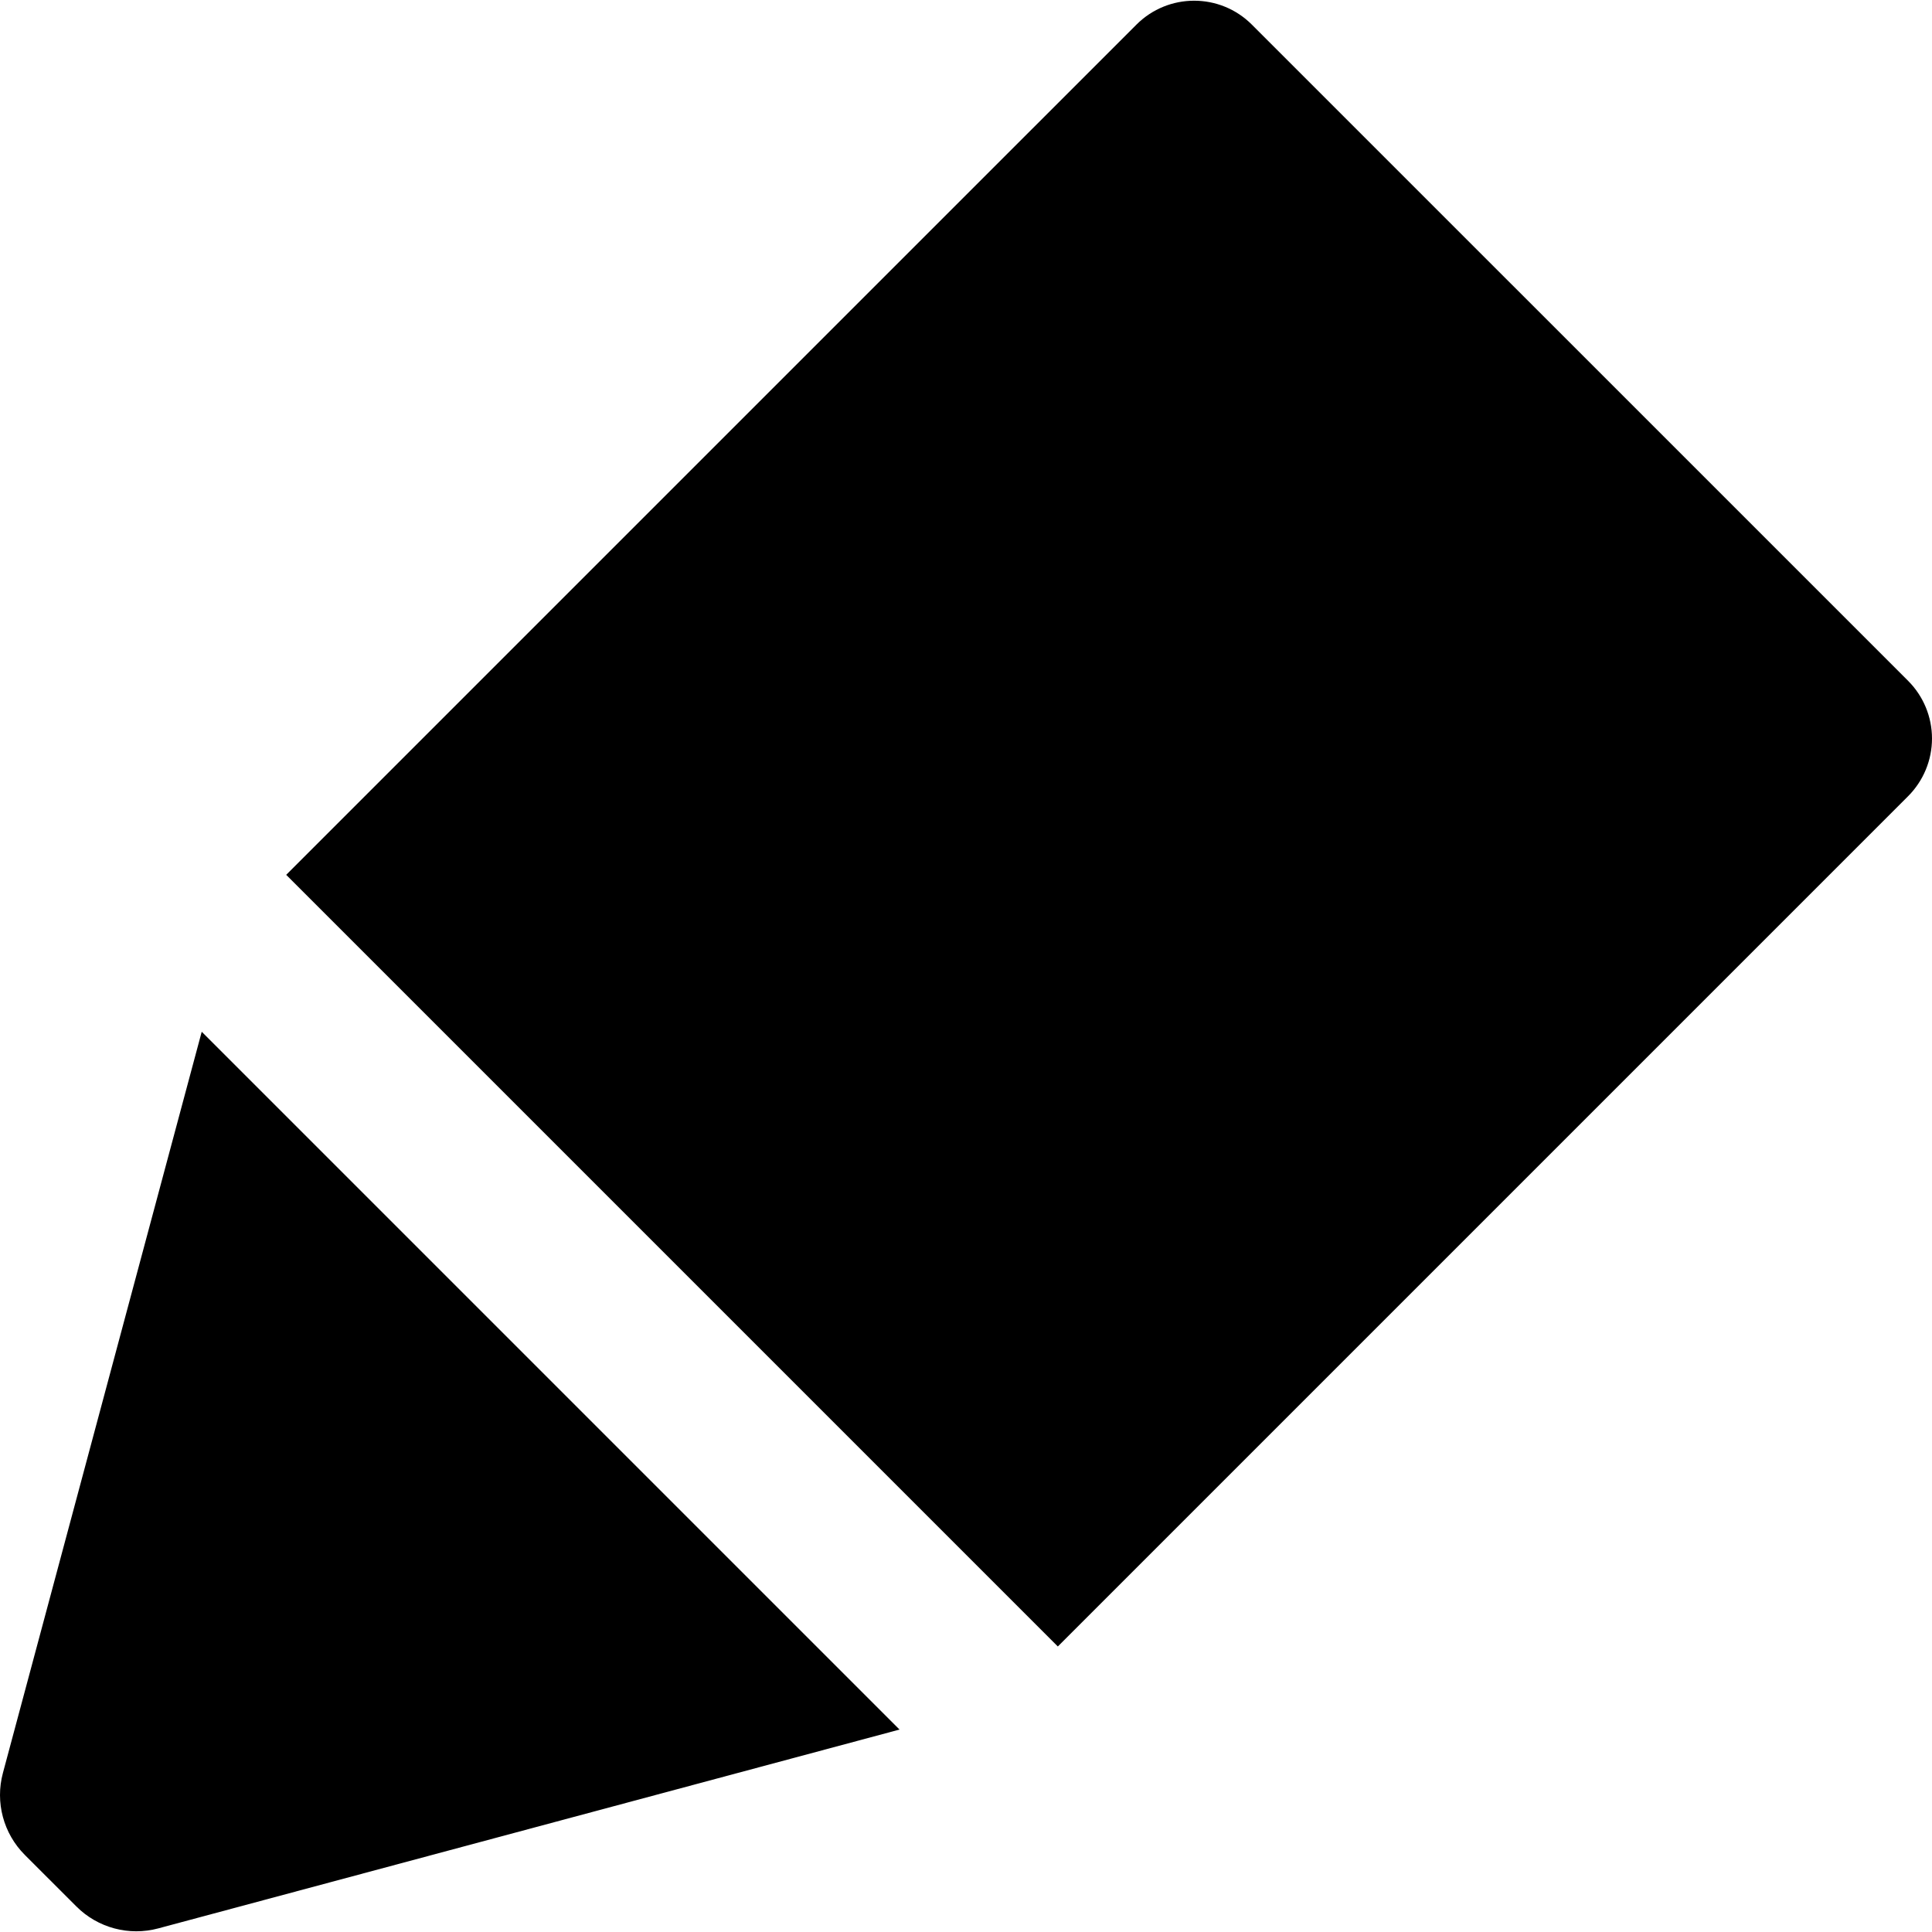
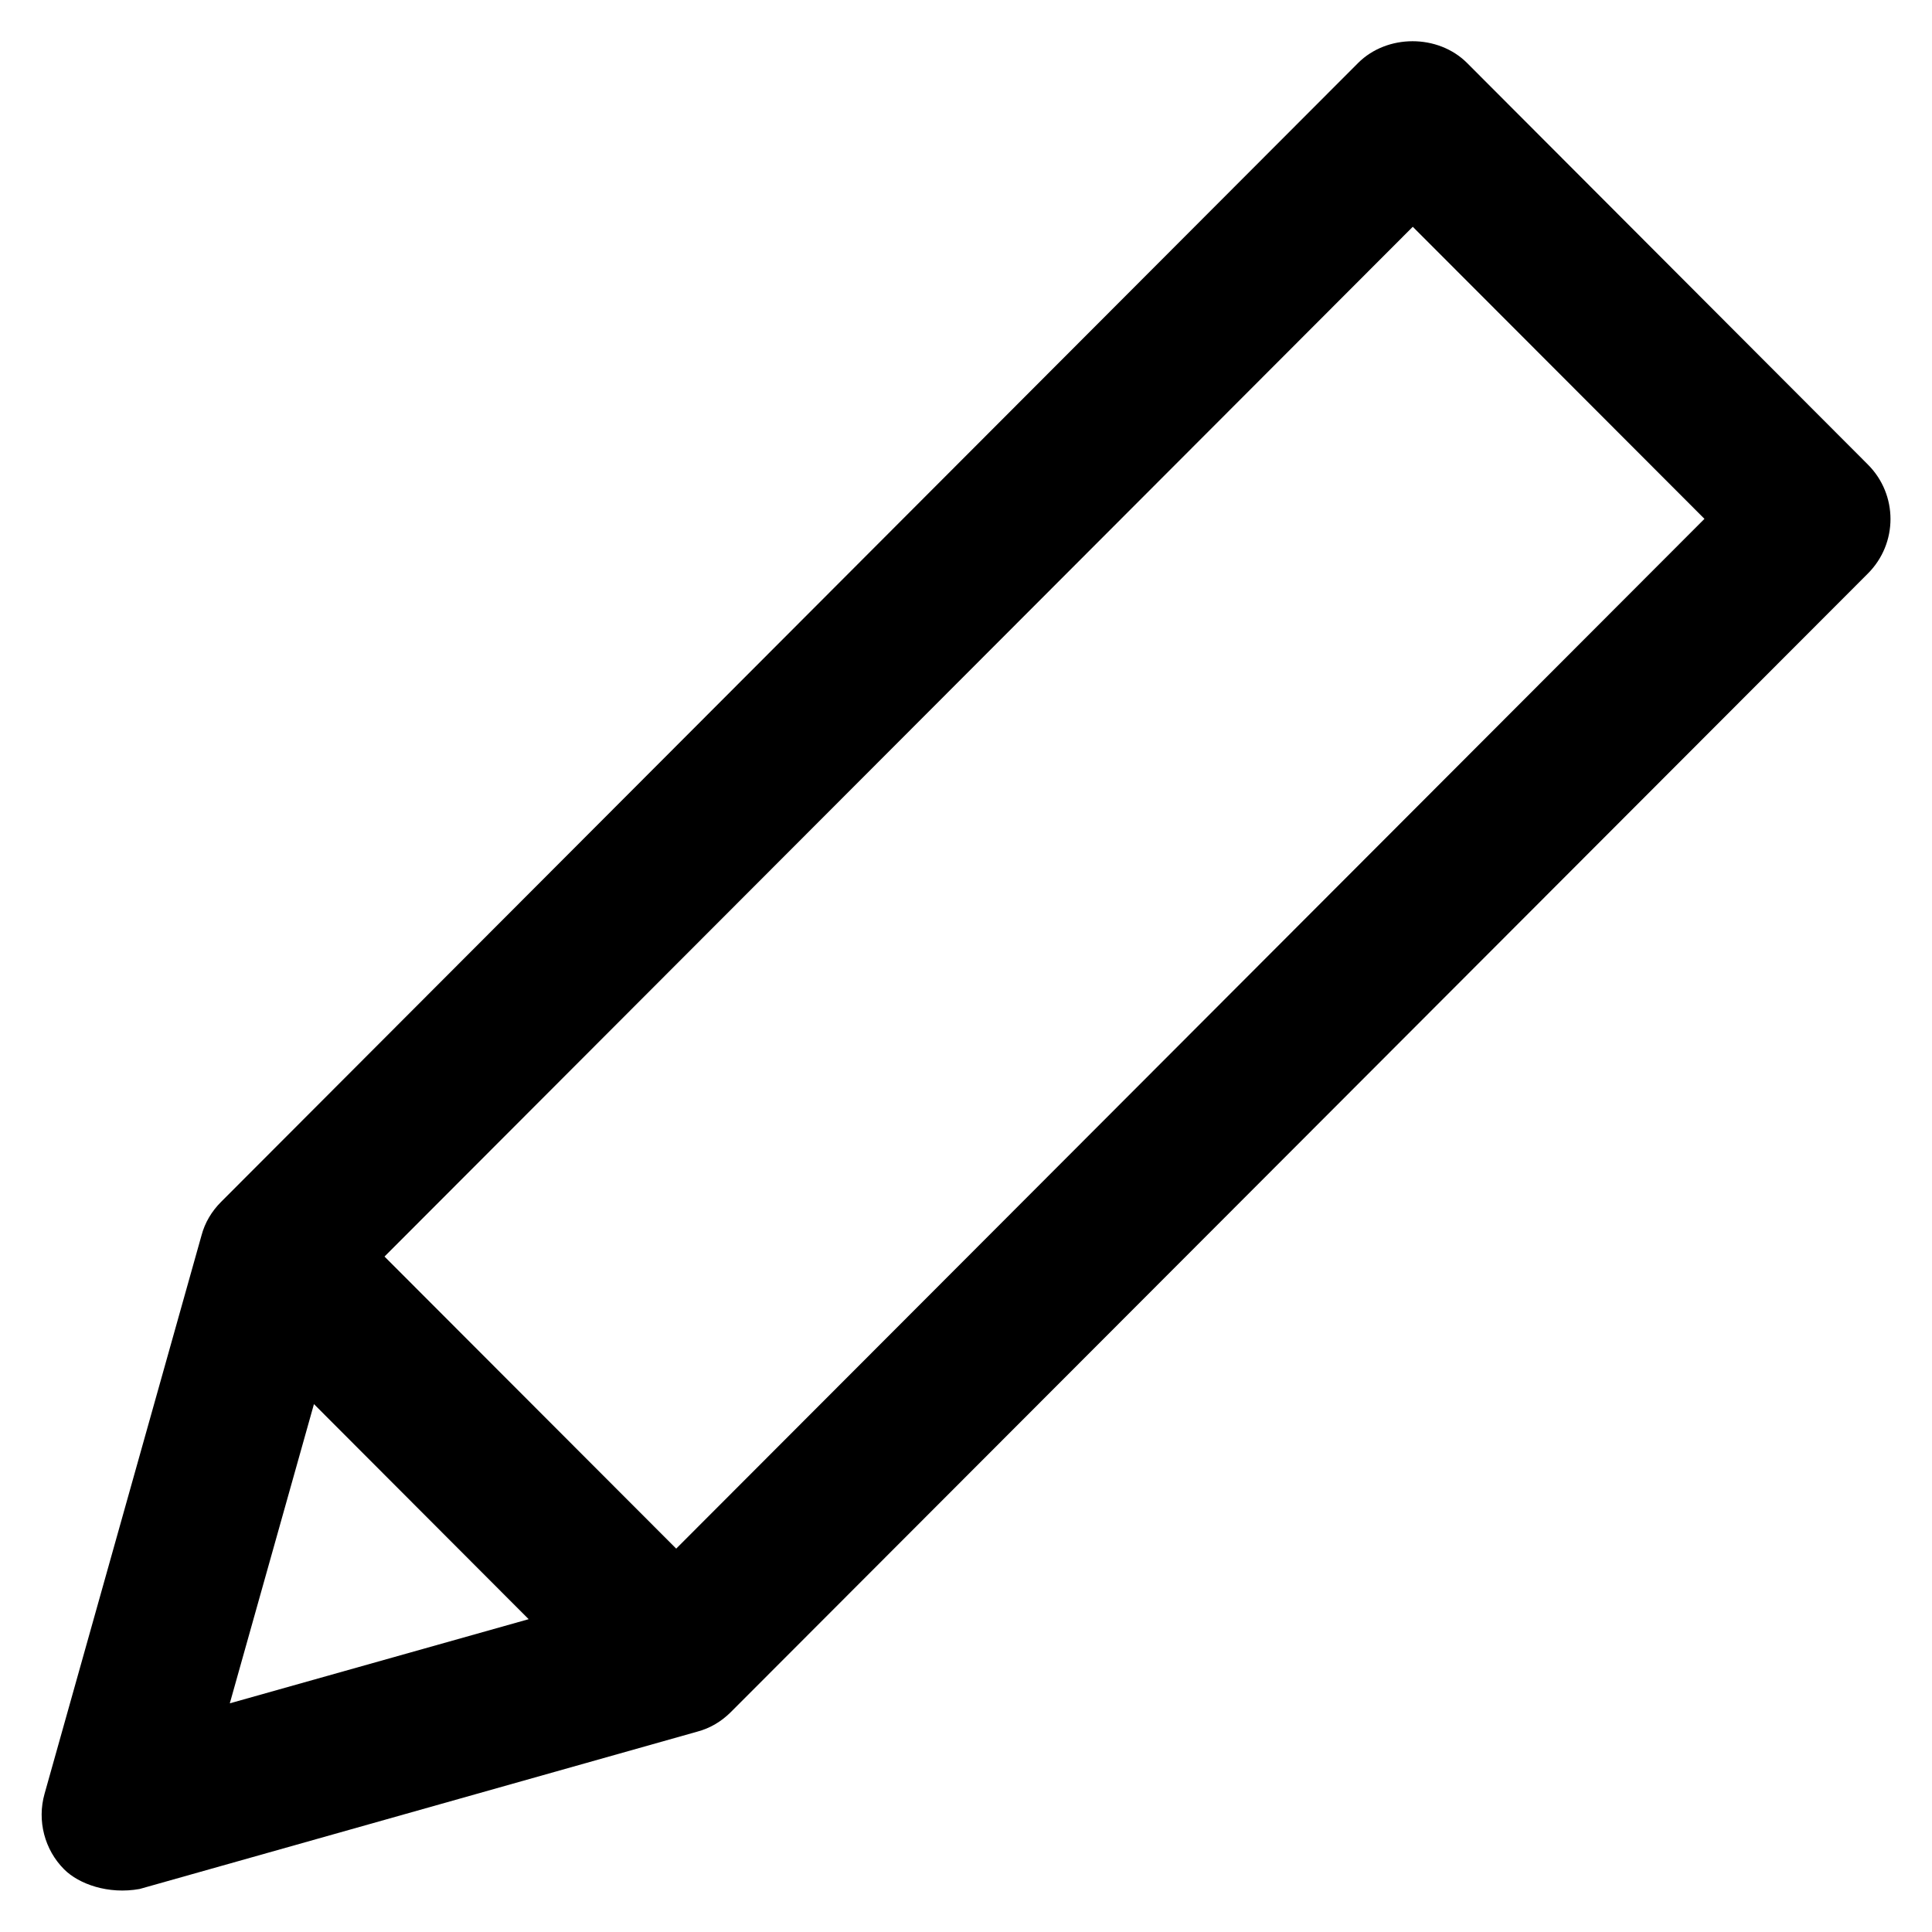
- <svg xmlns="http://www.w3.org/2000/svg" version="1.1" id="Capa_1" x="0px" y="0px" width="355.175px" height="355.175px" viewBox="0 0 355.175 355.175" style="enable-background:new 0 0 355.175 355.175;" xml:space="preserve">
+ <svg xmlns="http://www.w3.org/2000/svg" version="1.1" viewBox="0 0 512 512" enable-background="new 0 0 512 512">
  <g>
    <g>
-       <path d="M350.78,125.159L230.136,4.523c-5.858-5.857-15.354-5.857-21.212,0L52.615,160.827c-0.001,0.001,0,0-0.001,0.001    l141.855,141.856l156.312-156.312c2.812-2.813,4.394-6.629,4.394-10.607C355.174,131.788,353.593,127.972,350.78,125.159z" />
-       <path d="M0.533,325.951c-1.443,5.379,0.094,11.119,4.033,15.057l9.478,9.476c3.938,3.936,9.676,5.472,15.052,4.028l136.271-36.552    L37.084,189.676L0.533,325.951z" />
+       <path d="m179.2,410.4l-77.3-77.4 272.5-272.9 77.3,77.4-272.5,272.9zm-96-38.3l56.9,57-79.2,22.3 22.3-79.3zm411.8-249l-106.2-106.4c-7.7-7.7-21.2-7.7-28.9-3.55271e-15l-301.3,301.8c-2.5,2.5-4.3,5.5-5.2,8.9l-41.6,148c-2,7.1 0,14.8 5.2,20 3.9,3.9 11.7,6.7 20,5.2l147.8-41.7c3.4-0.9 6.4-2.7 8.9-5.2l301.3-301.7c8-8 8-20.9 0-28.9z" />
    </g>
  </g>
-   <g>
- </g>
-   <g>
- </g>
-   <g>
- </g>
-   <g>
- </g>
-   <g>
- </g>
-   <g>
- </g>
-   <g>
- </g>
-   <g>
- </g>
-   <g>
- </g>
-   <g>
- </g>
-   <g>
- </g>
-   <g>
- </g>
-   <g>
- </g>
-   <g>
- </g>
-   <g>
- </g>
</svg>
